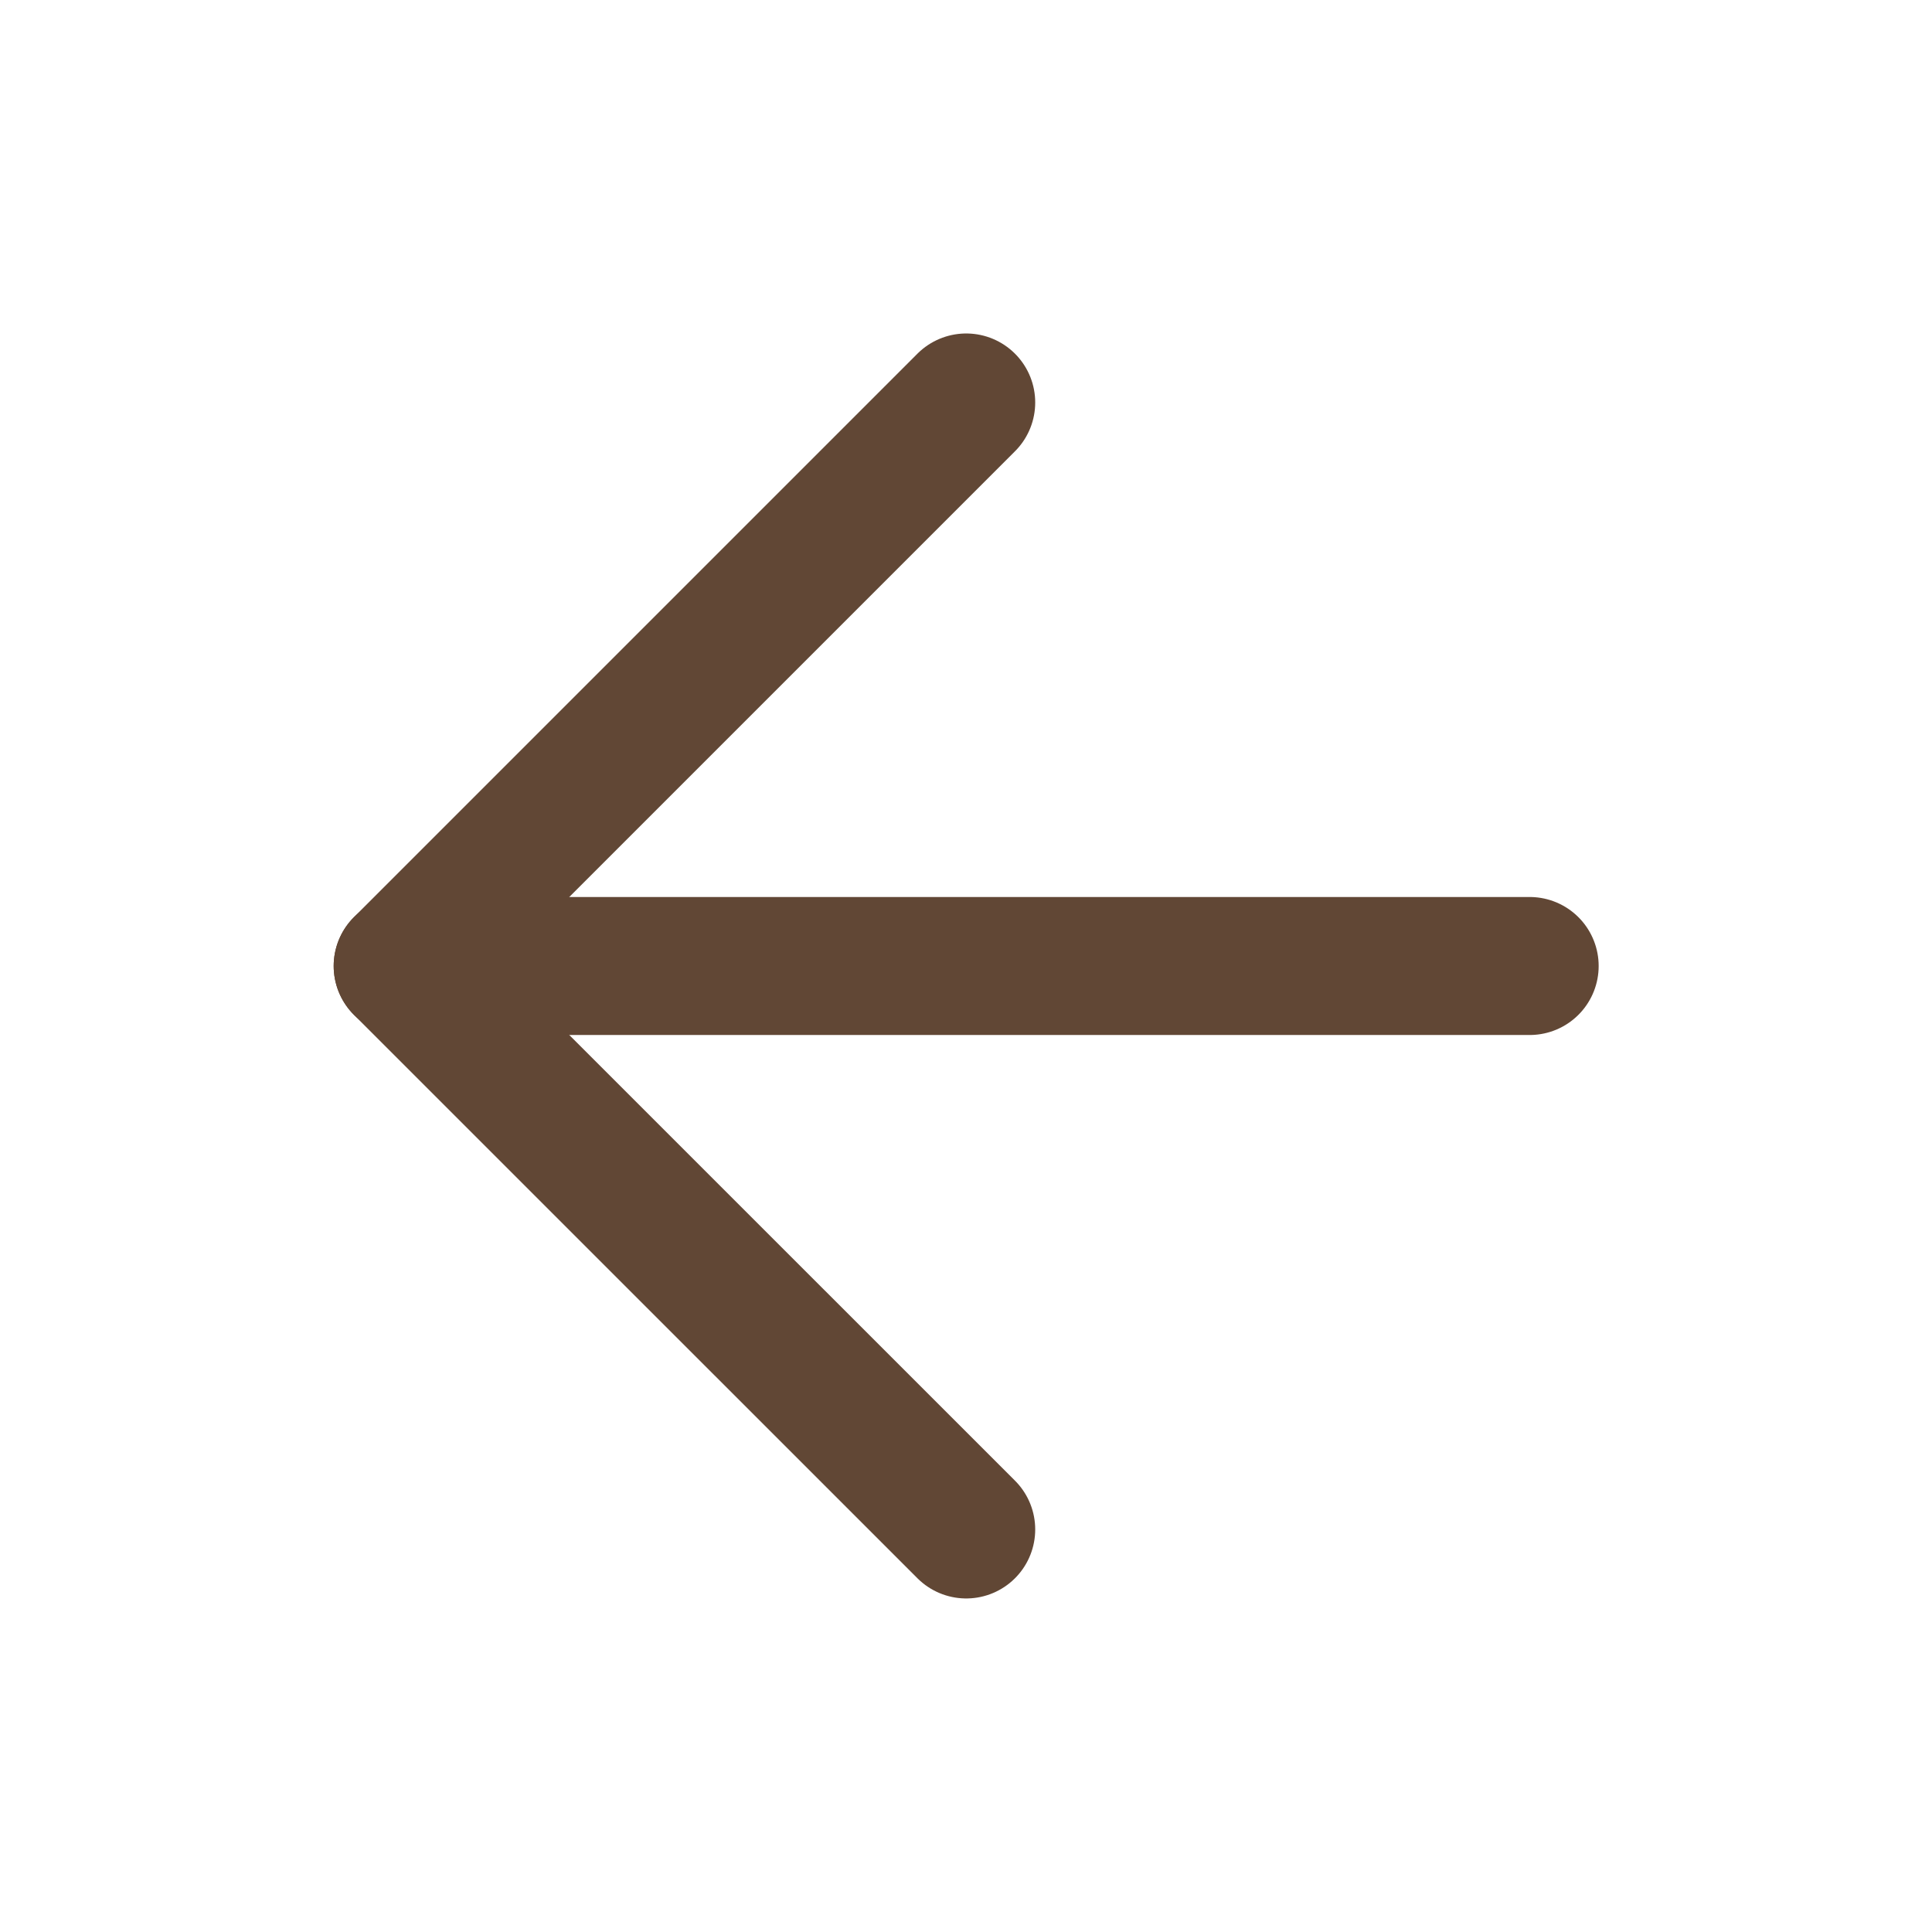
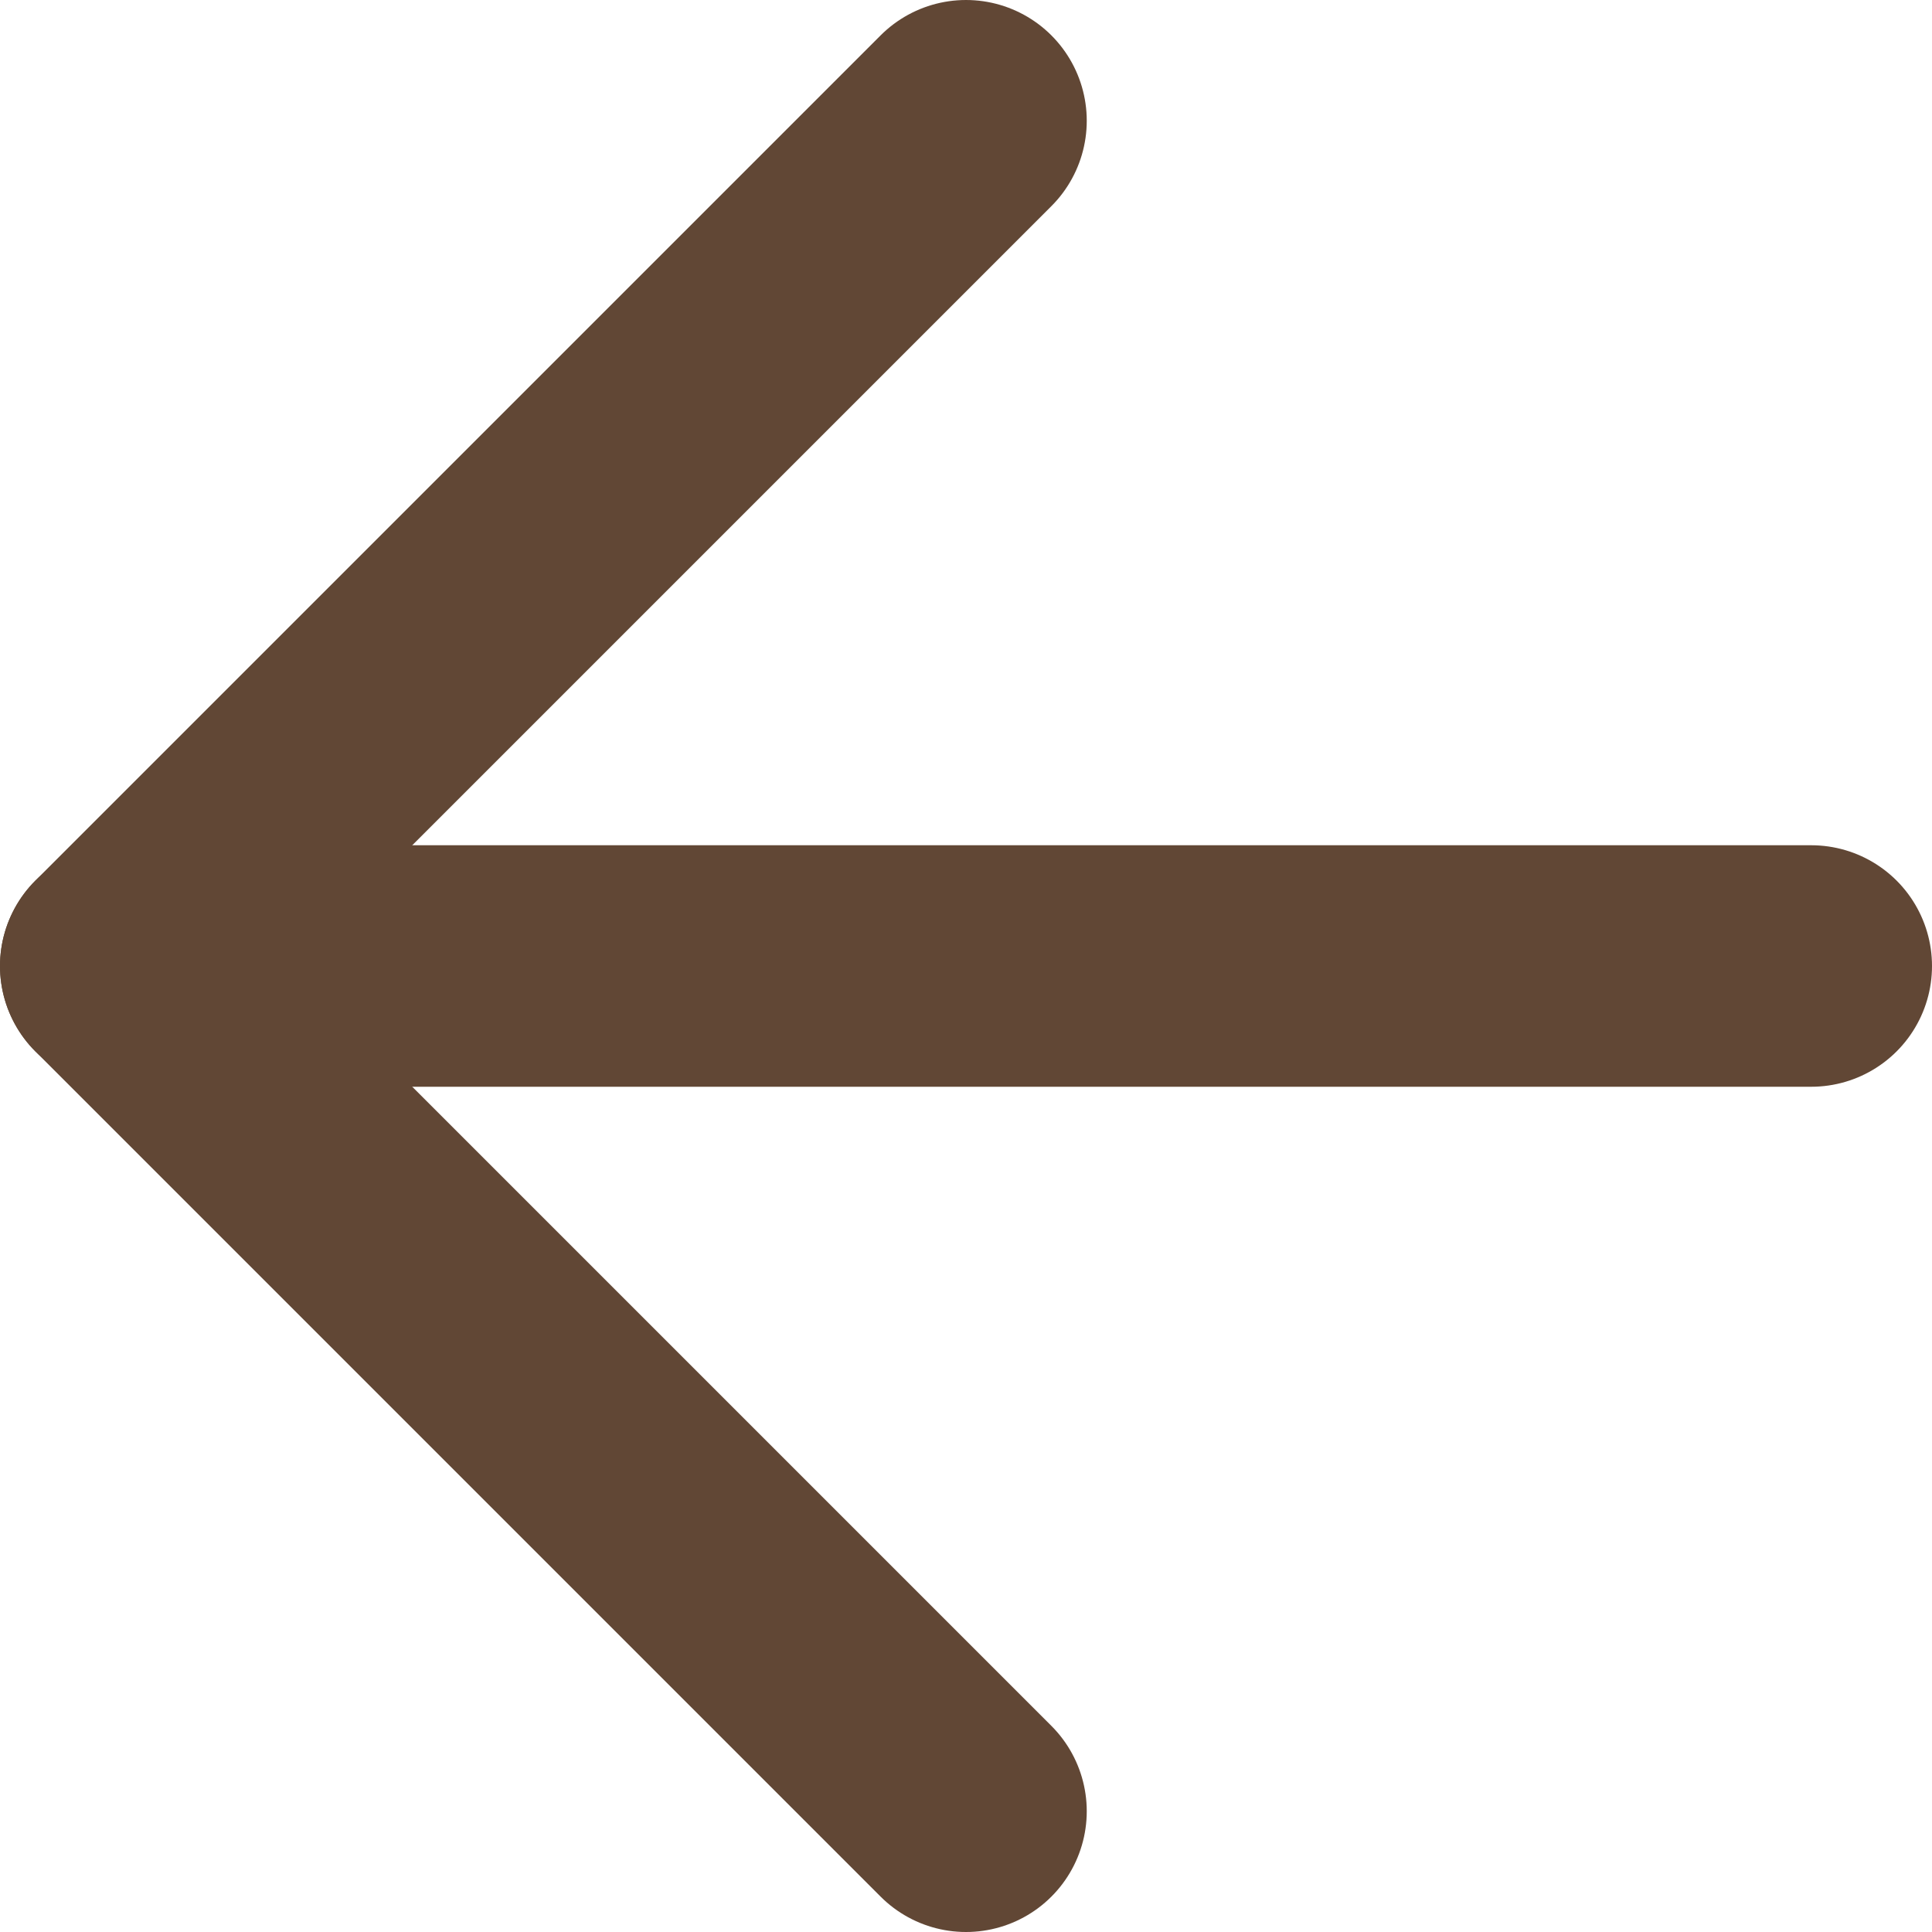
- <svg xmlns="http://www.w3.org/2000/svg" width="28" height="28" viewBox="0 0 28 28" fill="none">
-   <g id="arrow-left">
-     <path id="Vector" d="M22.169 14H5.836" stroke="#614735" stroke-width="2" stroke-linecap="round" stroke-linejoin="round" />
-     <path id="Vector_2" d="M14.003 22.166L5.836 14L14.003 5.833" stroke="#614735" stroke-width="2" stroke-linecap="round" stroke-linejoin="round" />
+ <svg xmlns="http://www.w3.org/2000/svg" preserveAspectRatio="none" overflow="visible" style="display: block;" width="16" height="16" viewBox="0 0 16 16" fill="none">
+   <g id="Group 2085668161">
+     <path id="Vector" d="M15 8H1" stroke-width="2" stroke-linecap="round" stroke-linejoin="round" stroke="#614735" />
+     <path id="Vector_2" d="M8 15L1 8L8 1" stroke-width="2" stroke-linecap="round" stroke-linejoin="round" stroke="#614735" />
  </g>
</svg>
